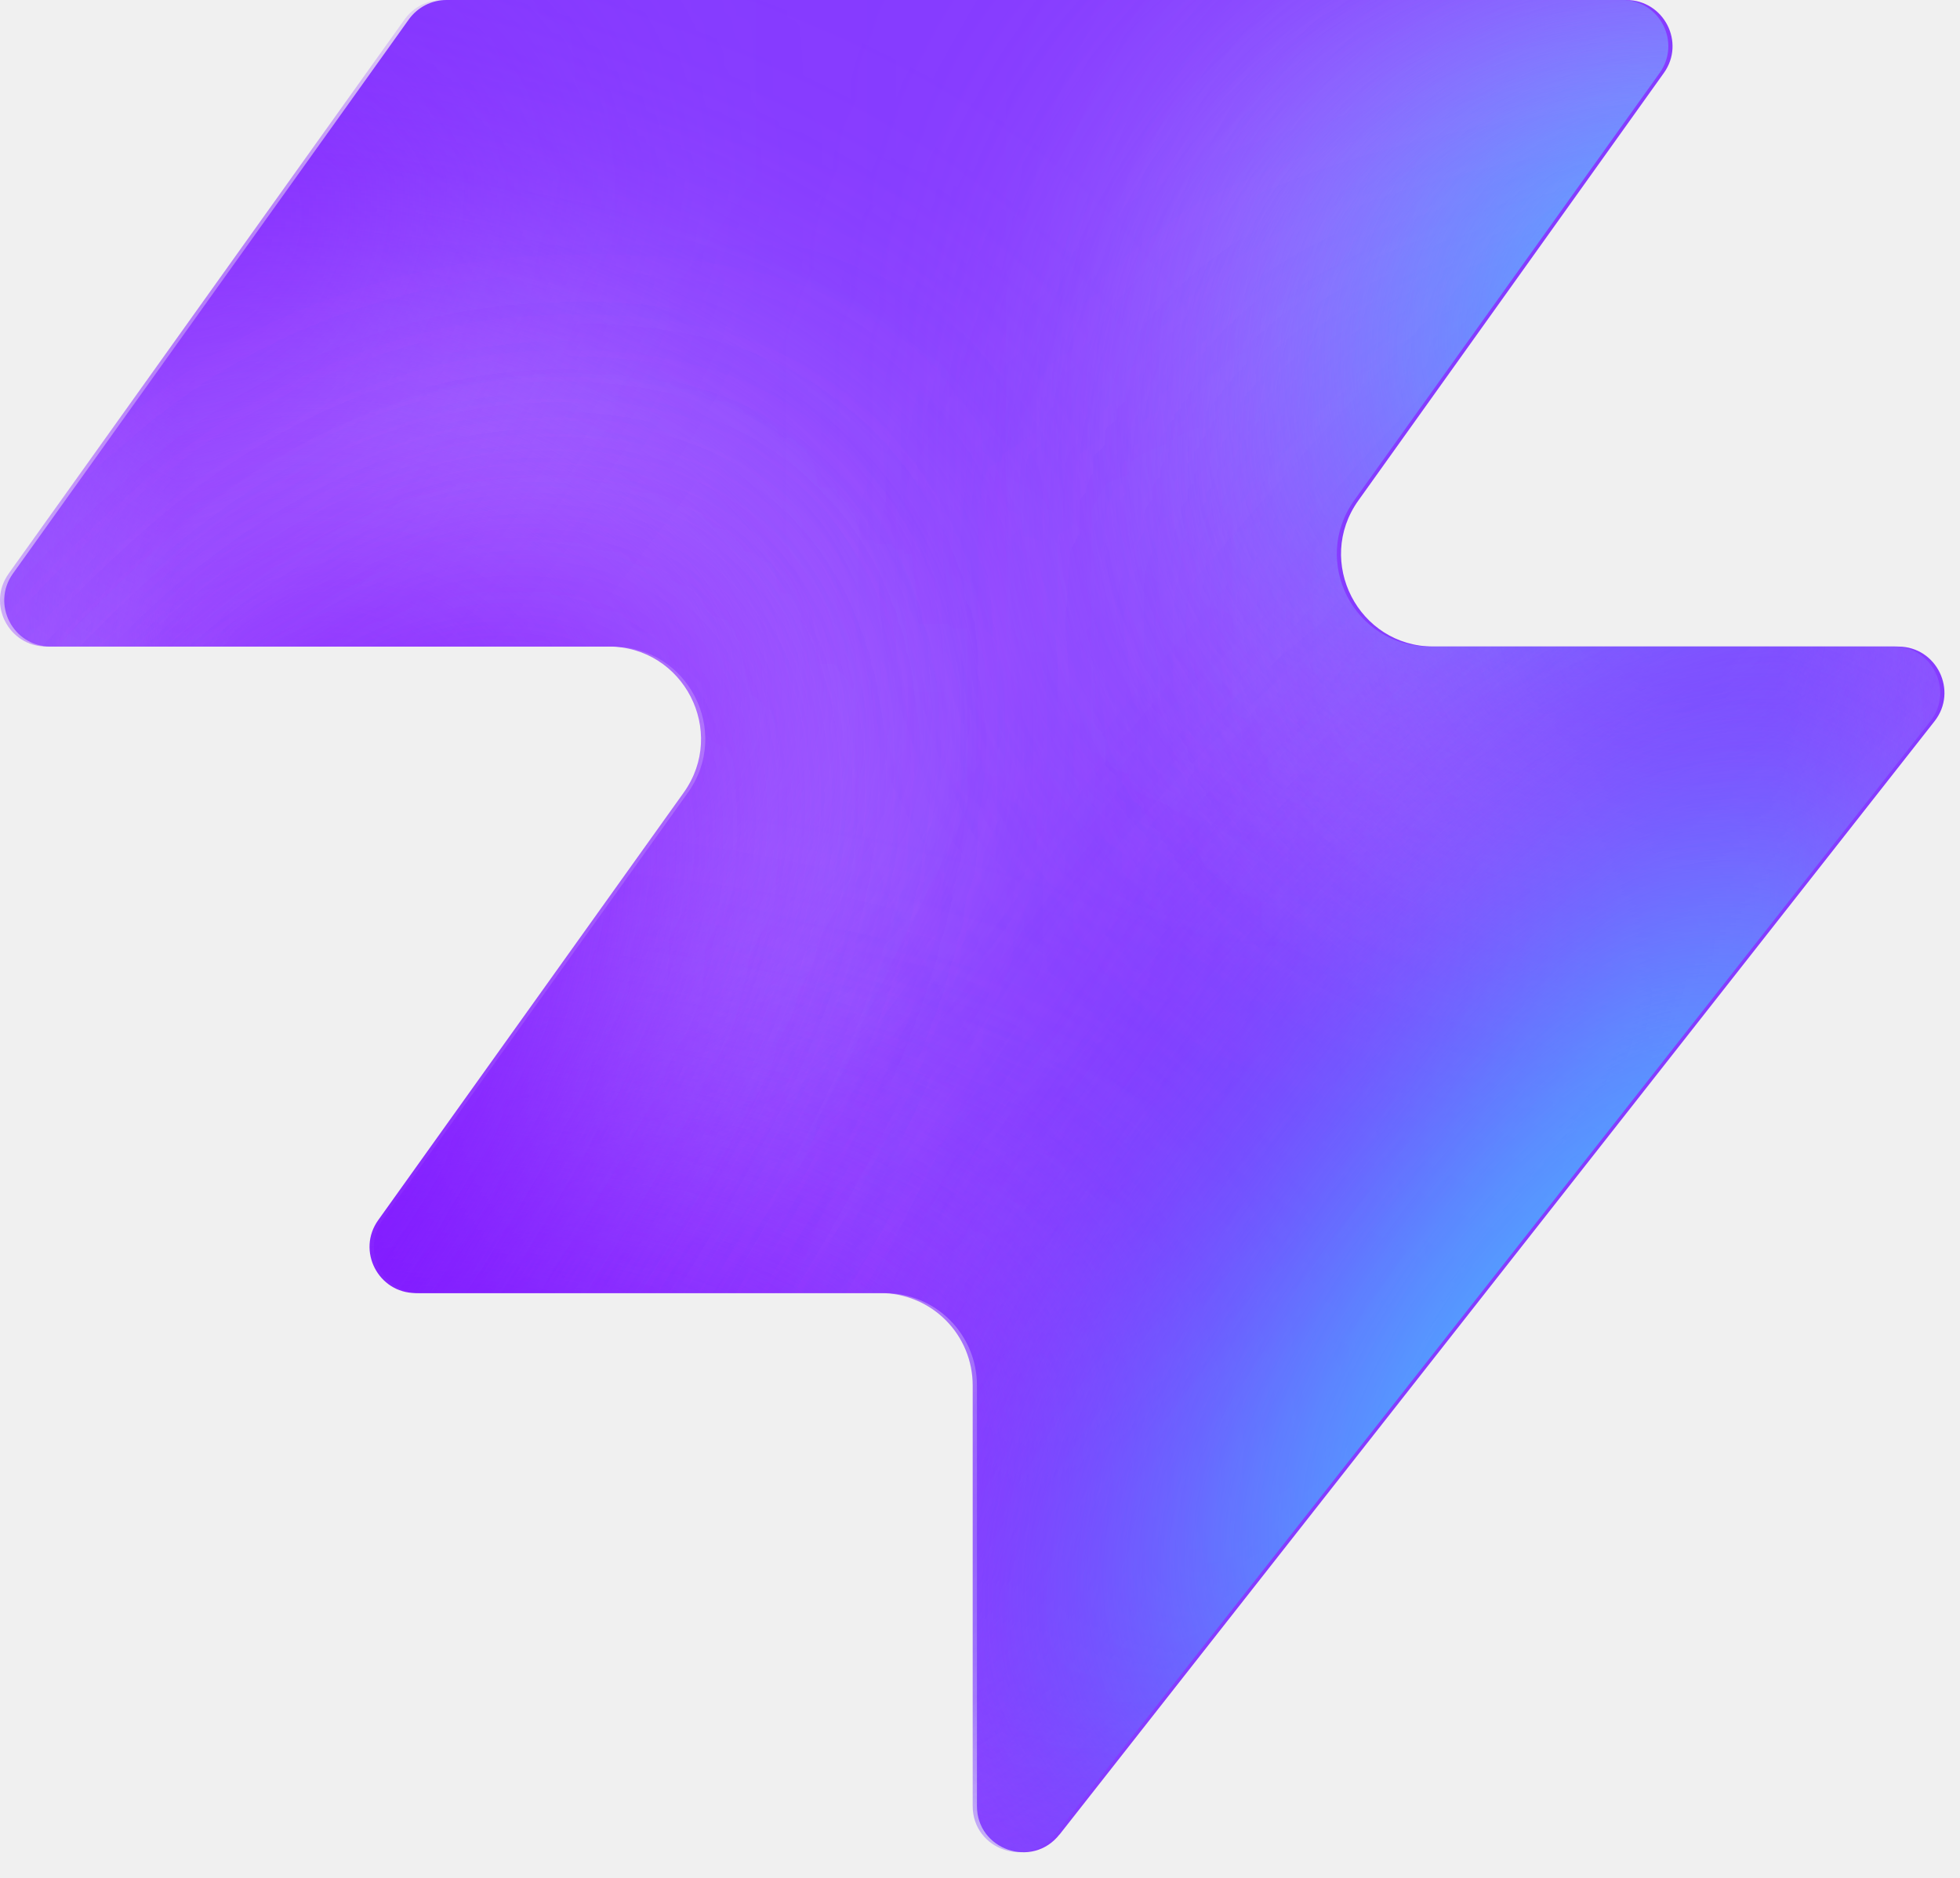
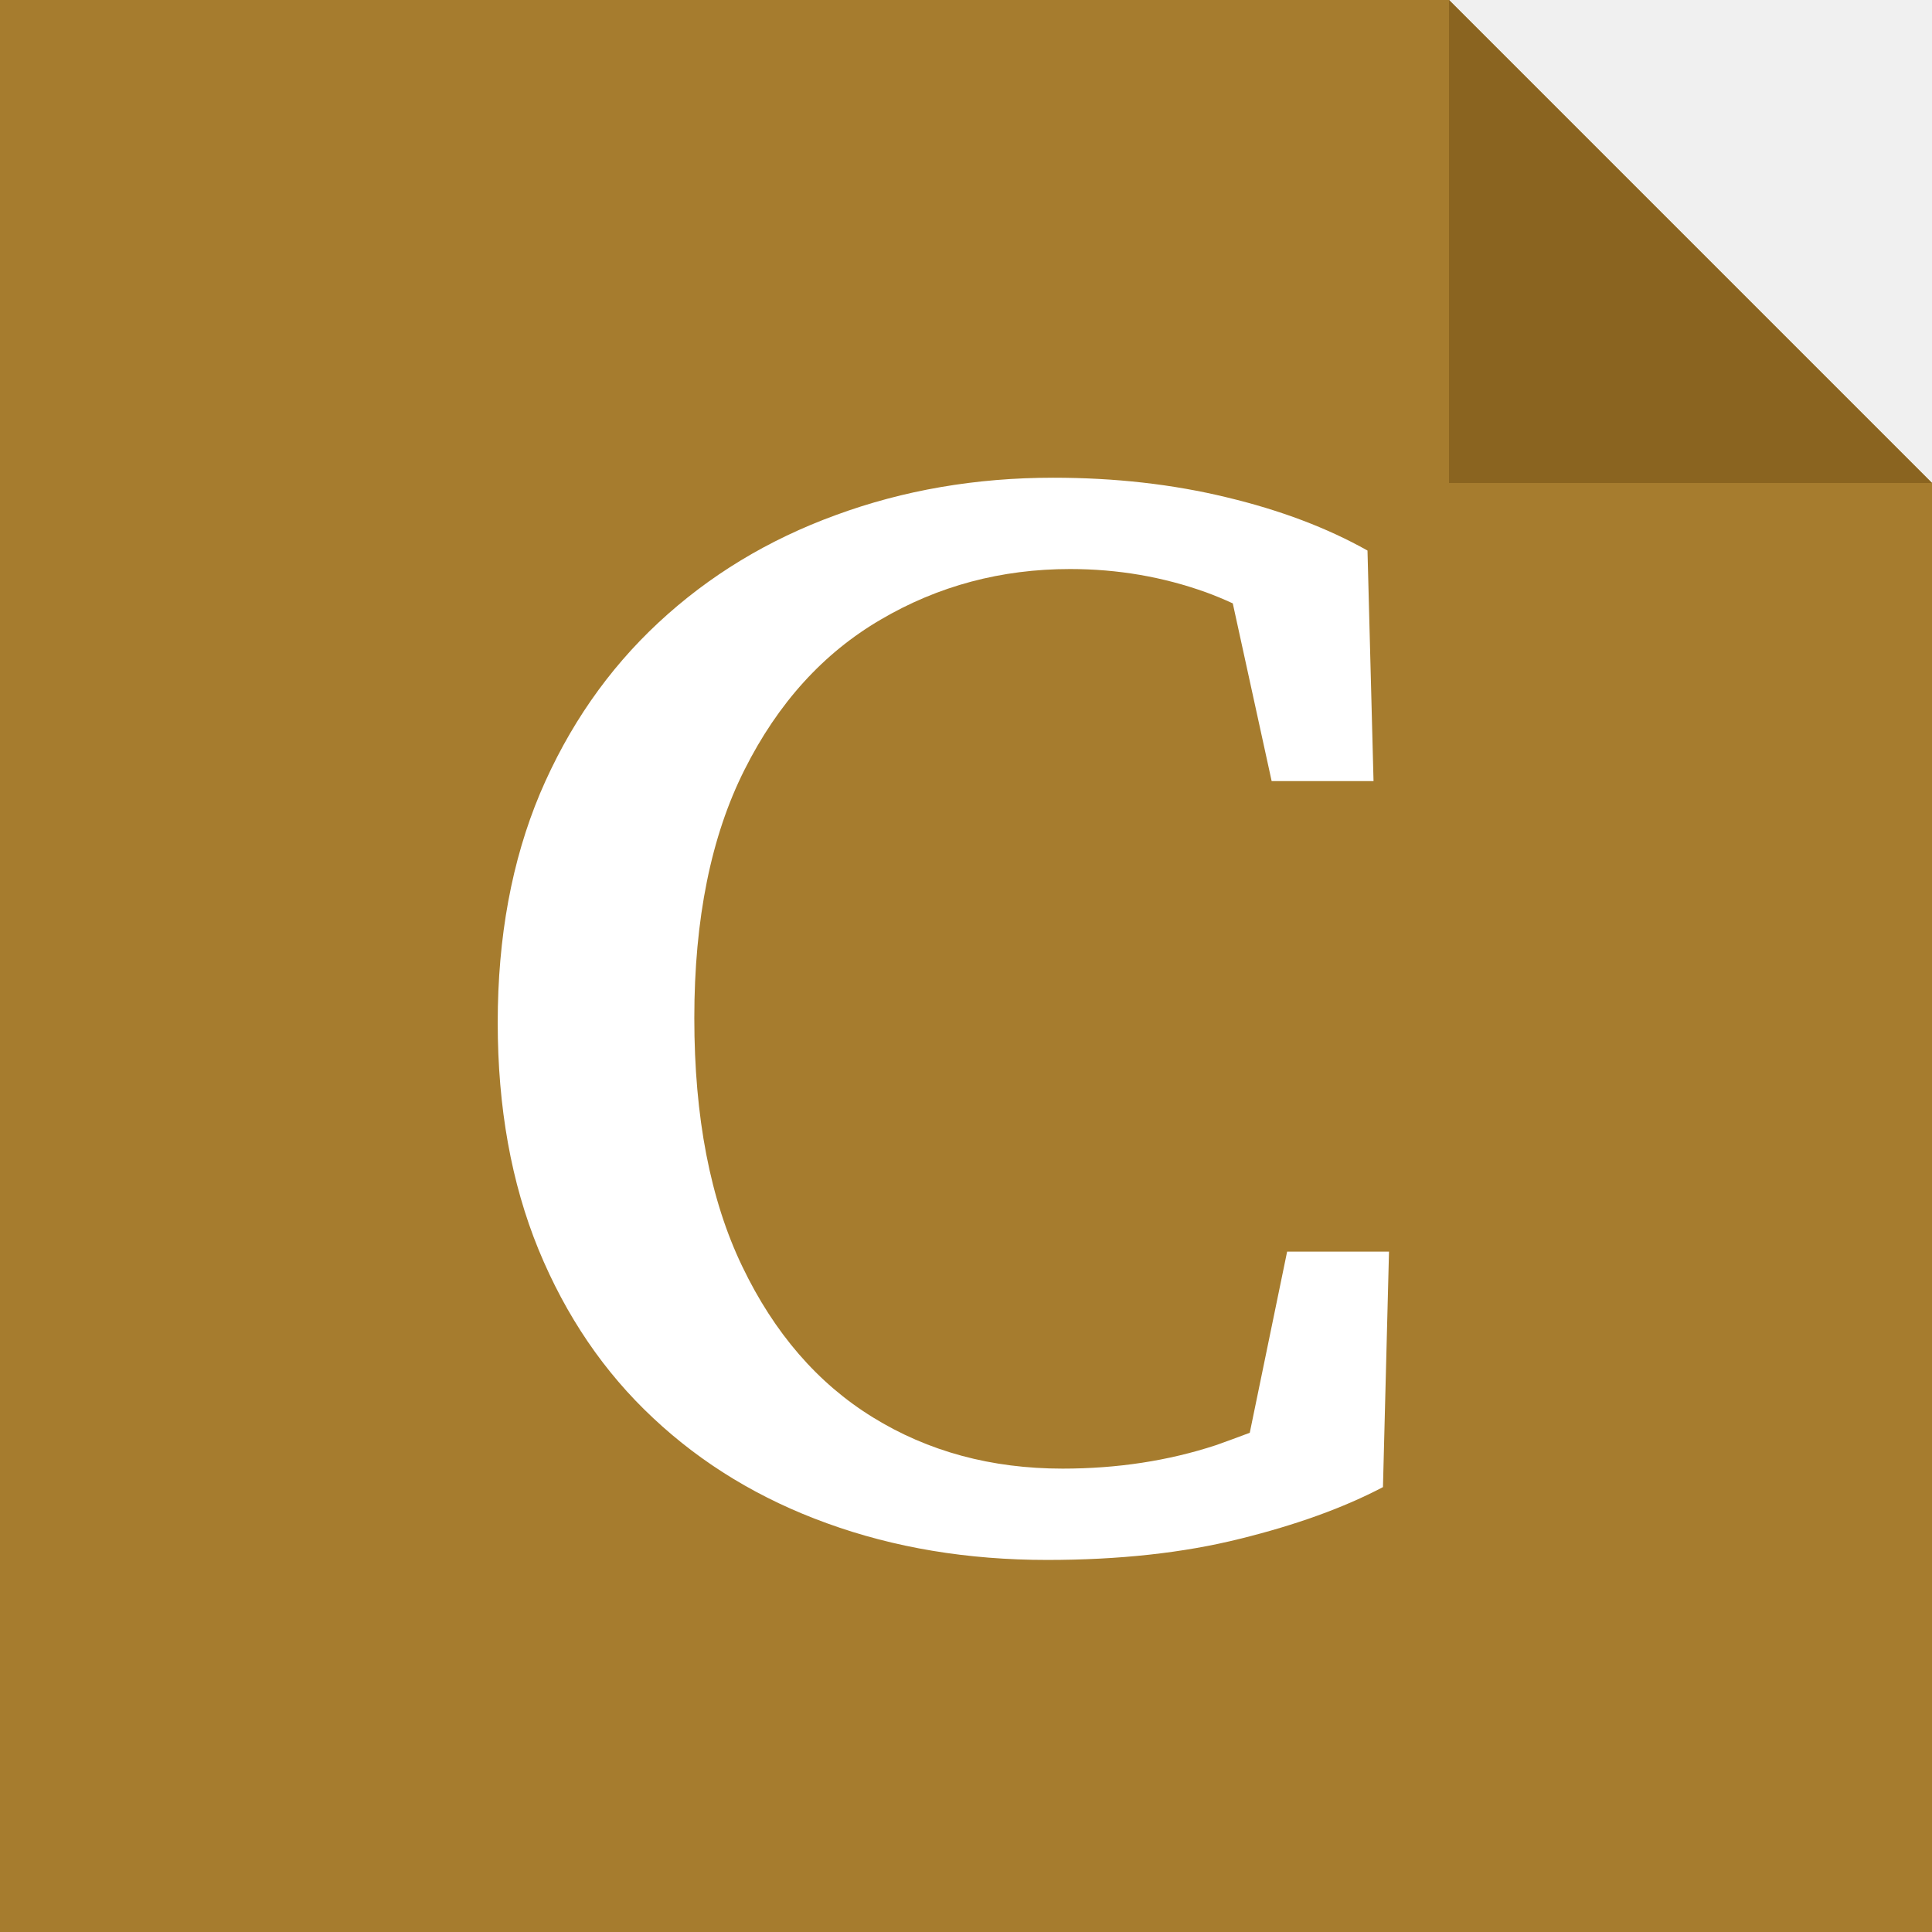
- <svg xmlns="http://www.w3.org/2000/svg" width="48" height="46" fill="none" viewBox="0 0 48 46">
-   <path fill="#863bff" d="M25.946 44.938c-.664.845-2.021.375-2.021-.698V33.937a2.26 2.26 0 0 0-2.262-2.262H10.287c-.92 0-1.456-1.04-.92-1.788l7.48-10.471c1.07-1.497 0-3.578-1.842-3.578H1.237c-.92 0-1.456-1.04-.92-1.788L10.013.474c.214-.297.556-.474.92-.474h28.894c.92 0 1.456 1.04.92 1.788l-7.48 10.471c-1.07 1.498 0 3.579 1.842 3.579h11.377c.943 0 1.473 1.088.89 1.83L25.947 44.94z" style="fill:#863bff;fill:color(display-p3 .525 .23 1);fill-opacity:1" />
-   <mask id="a" width="48" height="46" x="0" y="0" maskUnits="userSpaceOnUse" style="mask-type:alpha">
-     <path fill="#000" d="M25.842 44.938c-.664.844-2.021.375-2.021-.698V33.937a2.26 2.26 0 0 0-2.262-2.262H10.183c-.92 0-1.456-1.04-.92-1.788l7.48-10.471c1.07-1.498 0-3.579-1.842-3.579H1.133c-.92 0-1.456-1.04-.92-1.787L9.91.473c.214-.297.556-.474.92-.474h28.894c.92 0 1.456 1.04.92 1.788l-7.48 10.471c-1.07 1.498 0 3.578 1.842 3.578h11.377c.943 0 1.473 1.088.89 1.832L25.843 44.94z" style="fill:#000;fill-opacity:1" />
-   </mask>
-   <g mask="url(#a)">
-     <g filter="url(#b)">
-       <ellipse cx="5.508" cy="14.704" fill="#ede6ff" rx="5.508" ry="14.704" style="fill:#ede6ff;fill:color(display-p3 .927 .903 1);fill-opacity:1" transform="matrix(.00324 1 1 -.00324 -4.47 31.516)" />
-     </g>
-     <g filter="url(#c)">
-       <ellipse cx="10.399" cy="29.851" fill="#ede6ff" rx="10.399" ry="29.851" style="fill:#ede6ff;fill:color(display-p3 .927 .903 1);fill-opacity:1" transform="matrix(.00324 1 1 -.00324 -39.328 7.883)" />
-     </g>
-     <g filter="url(#d)">
-       <ellipse cx="5.508" cy="30.487" fill="#7e14ff" rx="5.508" ry="30.487" style="fill:#7e14ff;fill:color(display-p3 .492 .077 1);fill-opacity:1" transform="rotate(89.814 -25.913 -14.639)scale(1 -1)" />
-     </g>
-     <g filter="url(#e)">
-       <ellipse cx="5.508" cy="30.599" fill="#7e14ff" rx="5.508" ry="30.599" style="fill:#7e14ff;fill:color(display-p3 .492 .077 1);fill-opacity:1" transform="rotate(89.814 -32.644 -3.334)scale(1 -1)" />
-     </g>
-     <g filter="url(#f)">
-       <ellipse cx="5.508" cy="30.599" fill="#7e14ff" rx="5.508" ry="30.599" style="fill:#7e14ff;fill:color(display-p3 .492 .077 1);fill-opacity:1" transform="matrix(.00324 1 1 -.00324 -34.34 30.47)" />
-     </g>
-     <g filter="url(#g)">
-       <ellipse cx="14.072" cy="22.078" fill="#ede6ff" rx="14.072" ry="22.078" style="fill:#ede6ff;fill:color(display-p3 .927 .903 1);fill-opacity:1" transform="rotate(93.35 24.506 48.493)scale(-1 1)" />
-     </g>
-     <g filter="url(#h)">
-       <ellipse cx="3.47" cy="21.501" fill="#7e14ff" rx="3.47" ry="21.501" style="fill:#7e14ff;fill:color(display-p3 .492 .077 1);fill-opacity:1" transform="rotate(89.009 28.708 47.59)scale(-1 1)" />
-     </g>
-     <g filter="url(#i)">
-       <ellipse cx="3.47" cy="21.501" fill="#7e14ff" rx="3.47" ry="21.501" style="fill:#7e14ff;fill:color(display-p3 .492 .077 1);fill-opacity:1" transform="rotate(89.009 28.708 47.59)scale(-1 1)" />
-     </g>
-     <g filter="url(#j)">
-       <ellipse cx=".387" cy="8.972" fill="#7e14ff" rx="4.407" ry="29.108" style="fill:#7e14ff;fill:color(display-p3 .492 .077 1);fill-opacity:1" transform="rotate(39.51 .387 8.972)" />
-     </g>
-     <g filter="url(#k)">
-       <ellipse cx="47.523" cy="-6.092" fill="#7e14ff" rx="4.407" ry="29.108" style="fill:#7e14ff;fill:color(display-p3 .492 .077 1);fill-opacity:1" transform="rotate(37.892 47.523 -6.092)" />
-     </g>
-     <g filter="url(#l)">
-       <ellipse cx="41.412" cy="6.333" fill="#47bfff" rx="5.971" ry="9.665" style="fill:#47bfff;fill:color(display-p3 .28 .748 1);fill-opacity:1" transform="rotate(37.892 41.412 6.333)" />
-     </g>
-     <g filter="url(#m)">
-       <ellipse cx="-1.879" cy="38.332" fill="#7e14ff" rx="4.407" ry="29.108" style="fill:#7e14ff;fill:color(display-p3 .492 .077 1);fill-opacity:1" transform="rotate(37.892 -1.88 38.332)" />
-     </g>
-     <g filter="url(#n)">
-       <ellipse cx="-1.879" cy="38.332" fill="#7e14ff" rx="4.407" ry="29.108" style="fill:#7e14ff;fill:color(display-p3 .492 .077 1);fill-opacity:1" transform="rotate(37.892 -1.88 38.332)" />
-     </g>
-     <g filter="url(#o)">
-       <ellipse cx="35.651" cy="29.907" fill="#7e14ff" rx="4.407" ry="29.108" style="fill:#7e14ff;fill:color(display-p3 .492 .077 1);fill-opacity:1" transform="rotate(37.892 35.651 29.907)" />
-     </g>
-     <g filter="url(#p)">
-       <ellipse cx="38.418" cy="32.4" fill="#47bfff" rx="5.971" ry="15.297" style="fill:#47bfff;fill:color(display-p3 .28 .748 1);fill-opacity:1" transform="rotate(37.892 38.418 32.4)" />
-     </g>
-   </g>
-   <defs>
-     <filter id="b" width="60.045" height="41.654" x="-19.77" y="16.149" color-interpolation-filters="sRGB" filterUnits="userSpaceOnUse">
-       <feFlood flood-opacity="0" result="BackgroundImageFix" />
-       <feBlend in="SourceGraphic" in2="BackgroundImageFix" result="shape" />
-       <feGaussianBlur result="effect1_foregroundBlur_2002_17158" stdDeviation="7.659" />
-     </filter>
-     <filter id="c" width="90.34" height="51.437" x="-54.613" y="-7.533" color-interpolation-filters="sRGB" filterUnits="userSpaceOnUse">
-       <feFlood flood-opacity="0" result="BackgroundImageFix" />
-       <feBlend in="SourceGraphic" in2="BackgroundImageFix" result="shape" />
-       <feGaussianBlur result="effect1_foregroundBlur_2002_17158" stdDeviation="7.659" />
-     </filter>
-     <filter id="d" width="79.355" height="29.4" x="-49.64" y="2.03" color-interpolation-filters="sRGB" filterUnits="userSpaceOnUse">
-       <feFlood flood-opacity="0" result="BackgroundImageFix" />
-       <feBlend in="SourceGraphic" in2="BackgroundImageFix" result="shape" />
-       <feGaussianBlur result="effect1_foregroundBlur_2002_17158" stdDeviation="4.596" />
-     </filter>
-     <filter id="e" width="79.579" height="29.4" x="-45.045" y="20.029" color-interpolation-filters="sRGB" filterUnits="userSpaceOnUse">
-       <feFlood flood-opacity="0" result="BackgroundImageFix" />
-       <feBlend in="SourceGraphic" in2="BackgroundImageFix" result="shape" />
-       <feGaussianBlur result="effect1_foregroundBlur_2002_17158" stdDeviation="4.596" />
-     </filter>
-     <filter id="f" width="79.579" height="29.4" x="-43.513" y="21.178" color-interpolation-filters="sRGB" filterUnits="userSpaceOnUse">
-       <feFlood flood-opacity="0" result="BackgroundImageFix" />
-       <feBlend in="SourceGraphic" in2="BackgroundImageFix" result="shape" />
-       <feGaussianBlur result="effect1_foregroundBlur_2002_17158" stdDeviation="4.596" />
-     </filter>
-     <filter id="g" width="74.749" height="58.852" x="15.756" y="-17.901" color-interpolation-filters="sRGB" filterUnits="userSpaceOnUse">
-       <feFlood flood-opacity="0" result="BackgroundImageFix" />
-       <feBlend in="SourceGraphic" in2="BackgroundImageFix" result="shape" />
-       <feGaussianBlur result="effect1_foregroundBlur_2002_17158" stdDeviation="7.659" />
-     </filter>
-     <filter id="h" width="61.377" height="25.362" x="23.548" y="2.284" color-interpolation-filters="sRGB" filterUnits="userSpaceOnUse">
-       <feFlood flood-opacity="0" result="BackgroundImageFix" />
-       <feBlend in="SourceGraphic" in2="BackgroundImageFix" result="shape" />
-       <feGaussianBlur result="effect1_foregroundBlur_2002_17158" stdDeviation="4.596" />
-     </filter>
-     <filter id="i" width="61.377" height="25.362" x="23.548" y="2.284" color-interpolation-filters="sRGB" filterUnits="userSpaceOnUse">
-       <feFlood flood-opacity="0" result="BackgroundImageFix" />
-       <feBlend in="SourceGraphic" in2="BackgroundImageFix" result="shape" />
-       <feGaussianBlur result="effect1_foregroundBlur_2002_17158" stdDeviation="4.596" />
-     </filter>
-     <filter id="j" width="56.045" height="63.649" x="-27.636" y="-22.853" color-interpolation-filters="sRGB" filterUnits="userSpaceOnUse">
-       <feFlood flood-opacity="0" result="BackgroundImageFix" />
-       <feBlend in="SourceGraphic" in2="BackgroundImageFix" result="shape" />
-       <feGaussianBlur result="effect1_foregroundBlur_2002_17158" stdDeviation="4.596" />
-     </filter>
-     <filter id="k" width="54.814" height="64.646" x="20.116" y="-38.415" color-interpolation-filters="sRGB" filterUnits="userSpaceOnUse">
-       <feFlood flood-opacity="0" result="BackgroundImageFix" />
-       <feBlend in="SourceGraphic" in2="BackgroundImageFix" result="shape" />
-       <feGaussianBlur result="effect1_foregroundBlur_2002_17158" stdDeviation="4.596" />
-     </filter>
-     <filter id="l" width="33.541" height="35.313" x="24.641" y="-11.323" color-interpolation-filters="sRGB" filterUnits="userSpaceOnUse">
-       <feFlood flood-opacity="0" result="BackgroundImageFix" />
-       <feBlend in="SourceGraphic" in2="BackgroundImageFix" result="shape" />
-       <feGaussianBlur result="effect1_foregroundBlur_2002_17158" stdDeviation="4.596" />
-     </filter>
-     <filter id="m" width="54.814" height="64.646" x="-29.286" y="6.009" color-interpolation-filters="sRGB" filterUnits="userSpaceOnUse">
-       <feFlood flood-opacity="0" result="BackgroundImageFix" />
-       <feBlend in="SourceGraphic" in2="BackgroundImageFix" result="shape" />
-       <feGaussianBlur result="effect1_foregroundBlur_2002_17158" stdDeviation="4.596" />
-     </filter>
-     <filter id="n" width="54.814" height="64.646" x="-29.286" y="6.009" color-interpolation-filters="sRGB" filterUnits="userSpaceOnUse">
-       <feFlood flood-opacity="0" result="BackgroundImageFix" />
-       <feBlend in="SourceGraphic" in2="BackgroundImageFix" result="shape" />
-       <feGaussianBlur result="effect1_foregroundBlur_2002_17158" stdDeviation="4.596" />
-     </filter>
-     <filter id="o" width="54.814" height="64.646" x="8.244" y="-2.416" color-interpolation-filters="sRGB" filterUnits="userSpaceOnUse">
-       <feFlood flood-opacity="0" result="BackgroundImageFix" />
-       <feBlend in="SourceGraphic" in2="BackgroundImageFix" result="shape" />
-       <feGaussianBlur result="effect1_foregroundBlur_2002_17158" stdDeviation="4.596" />
-     </filter>
-     <filter id="p" width="39.409" height="43.623" x="18.713" y="10.588" color-interpolation-filters="sRGB" filterUnits="userSpaceOnUse">
-       <feFlood flood-opacity="0" result="BackgroundImageFix" />
-       <feBlend in="SourceGraphic" in2="BackgroundImageFix" result="shape" />
-       <feGaussianBlur result="effect1_foregroundBlur_2002_17158" stdDeviation="4.596" />
-     </filter>
-   </defs>
+ <svg xmlns="http://www.w3.org/2000/svg" viewBox="0 0 512 512" width="512" height="512">
+   <path d="M0 0H384.0L512 128.0V512H0Z" fill="#A67C2E" />
+   <path d="M384.0 0V128.0H512Z" fill="#8A6420" />
+   <path d="M277.5 413.4Q245.9 413.4 219.2 403.7Q192.6 394.1 173.1 375.8Q153.6 357.6 142.7 331.1Q131.9 304.7 131.9 271Q131.9 237 143.1 210.3Q154.4 183.7 174.5 165Q194.6 146.3 221.5 136.5Q248.4 126.6 279.1 126.6Q303.7 126.6 325.1 131.8Q346.4 136.9 362.4 145.9L364 207H337L326.7 159.9Q323 158.2 319.7 157Q302.5 150.8 283.6 150.8Q256.2 150.8 233.4 164.2Q210.6 177.5 197.3 204Q184 230.4 184 269.8Q184 309.2 196.7 335.6Q209.4 362.1 231.3 375.6Q253.3 389.2 281.6 389.2Q303.3 389.2 322.2 383Q326.7 381.4 331.2 379.7L341.1 331.7H368.1L366.5 394.1Q350.9 402.3 328.6 407.8Q306.2 413.4 277.5 413.4Z" fill="#FFFFFF" />
</svg>
